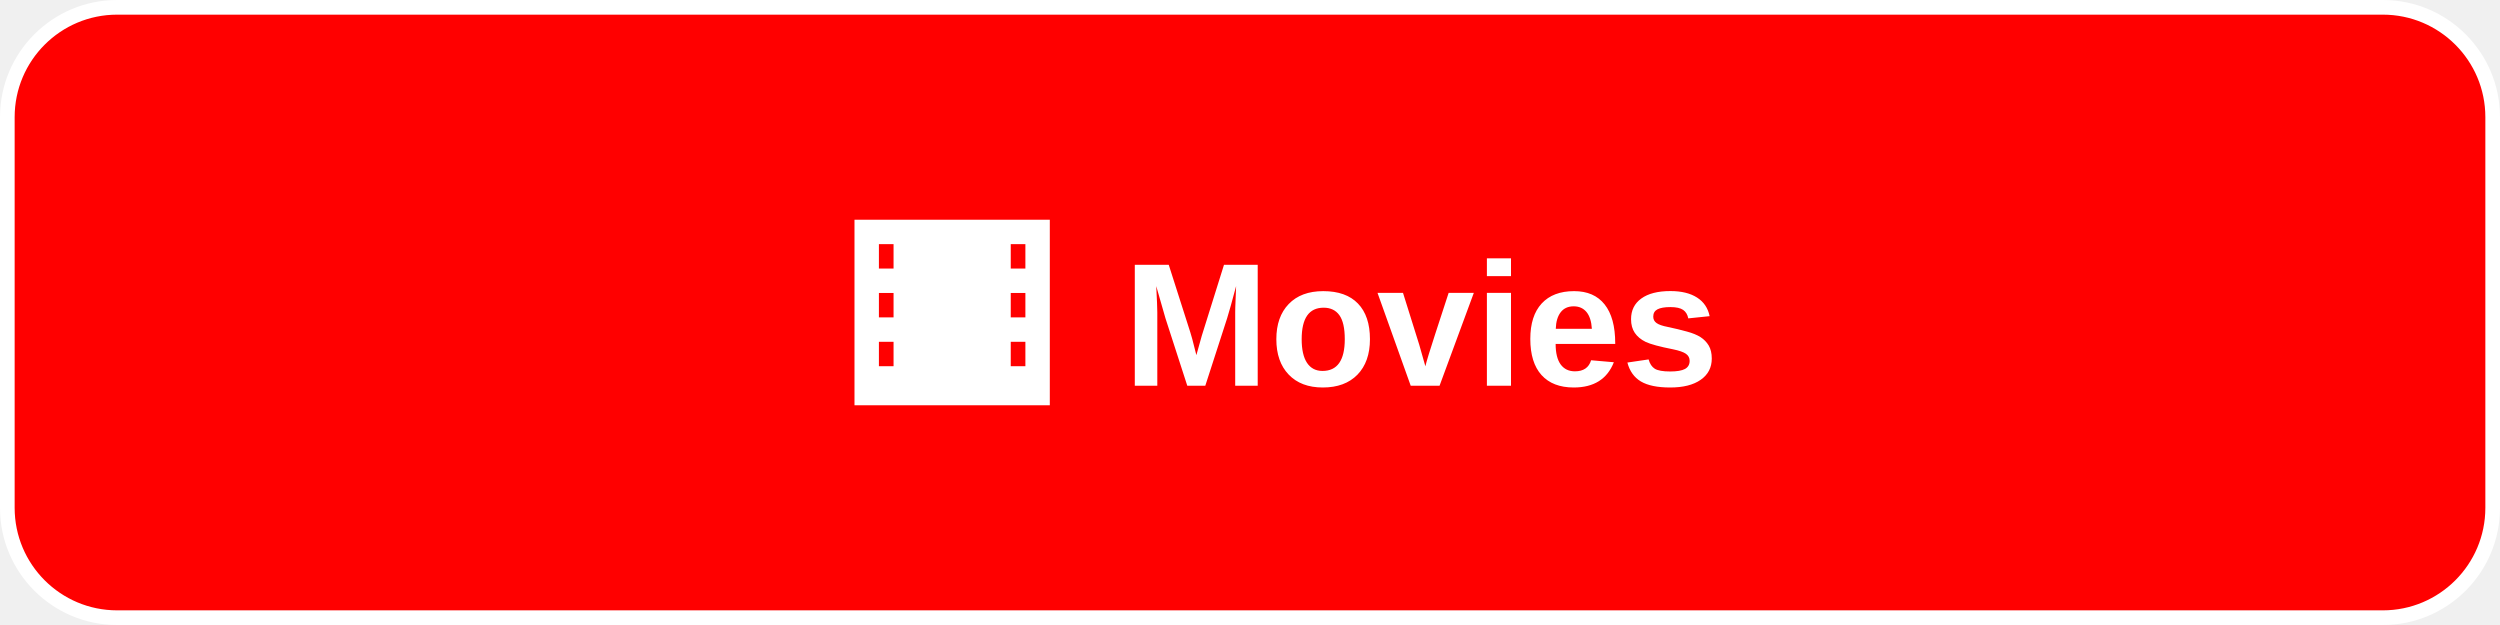
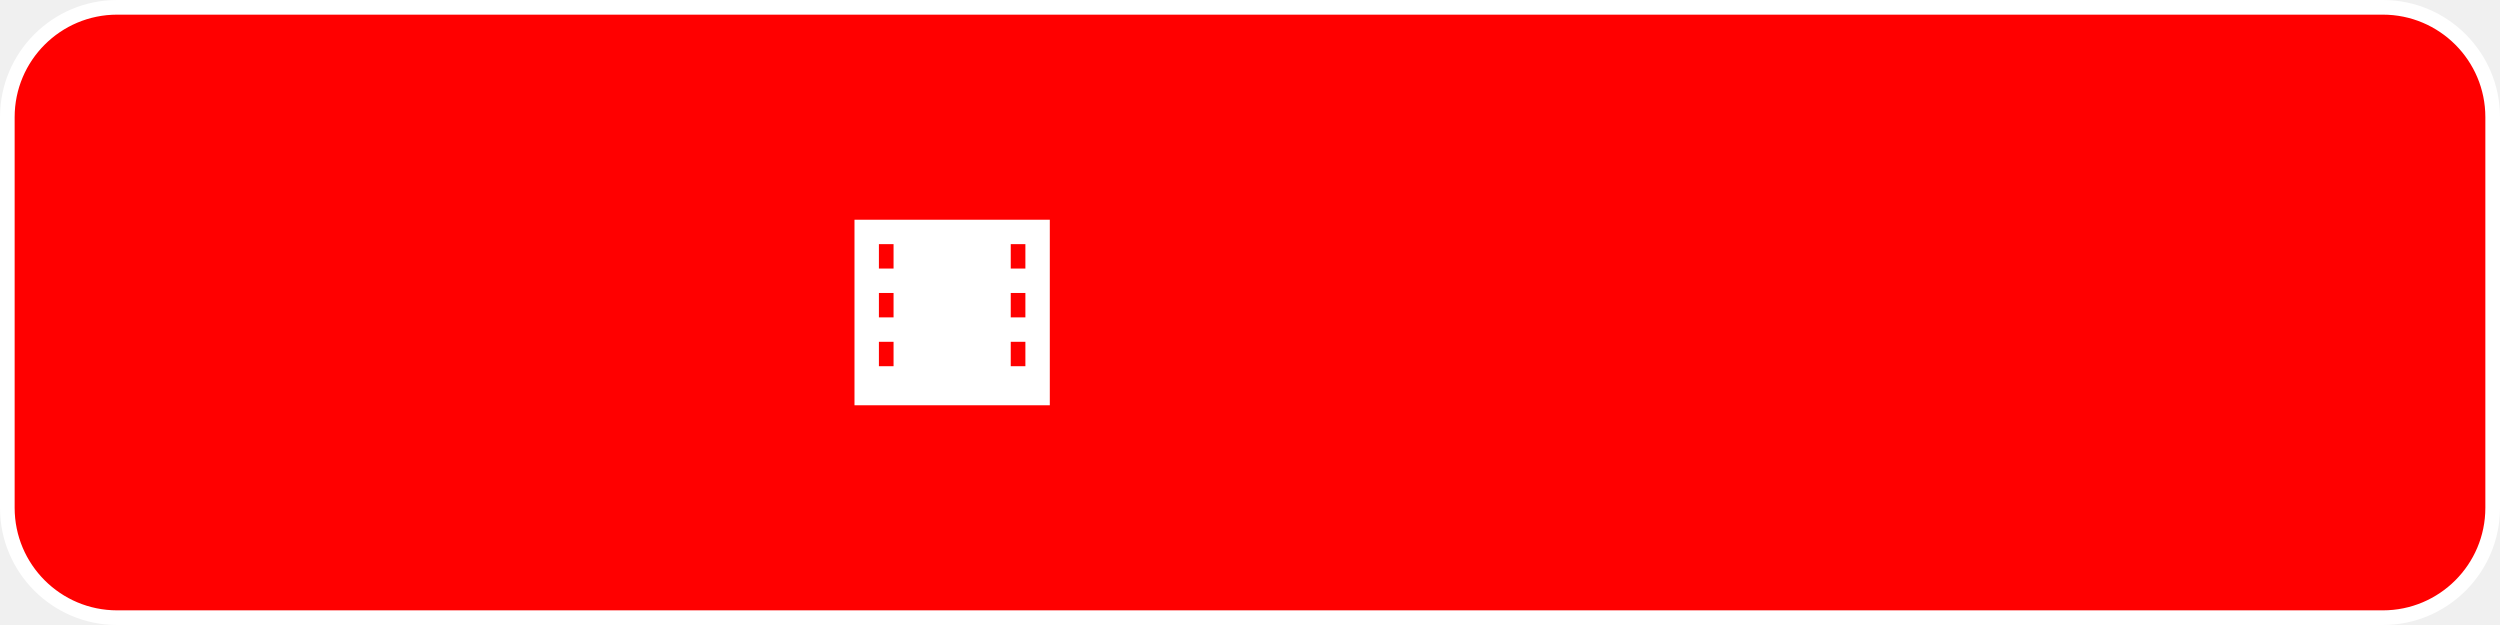
<svg xmlns="http://www.w3.org/2000/svg" width="512" height="128" viewBox="0 0 512 128" fill="none">
  <rect x="1.5" y="1.5" width="509" height="125" rx="22.5" fill="red" fill-opacity="1.0" stroke="white" stroke-width="3" />
  <g transform="translate(175, 0)">
    <path d="M0 45V83H40V45H0ZM8 75H5V70H8V75ZM8 65H5V60H8V65ZM8 55H5V50H8V55ZM35 75H32V70H35V75ZM35 65H32V60H35V65ZM35 55H32V50H35V55Z" fill="white" />
-     <text x="55" y="79" fill="white" font-family="Arial, sans-serif" font-size="36" font-weight="bold">Movies</text>
  </g>
</svg>
